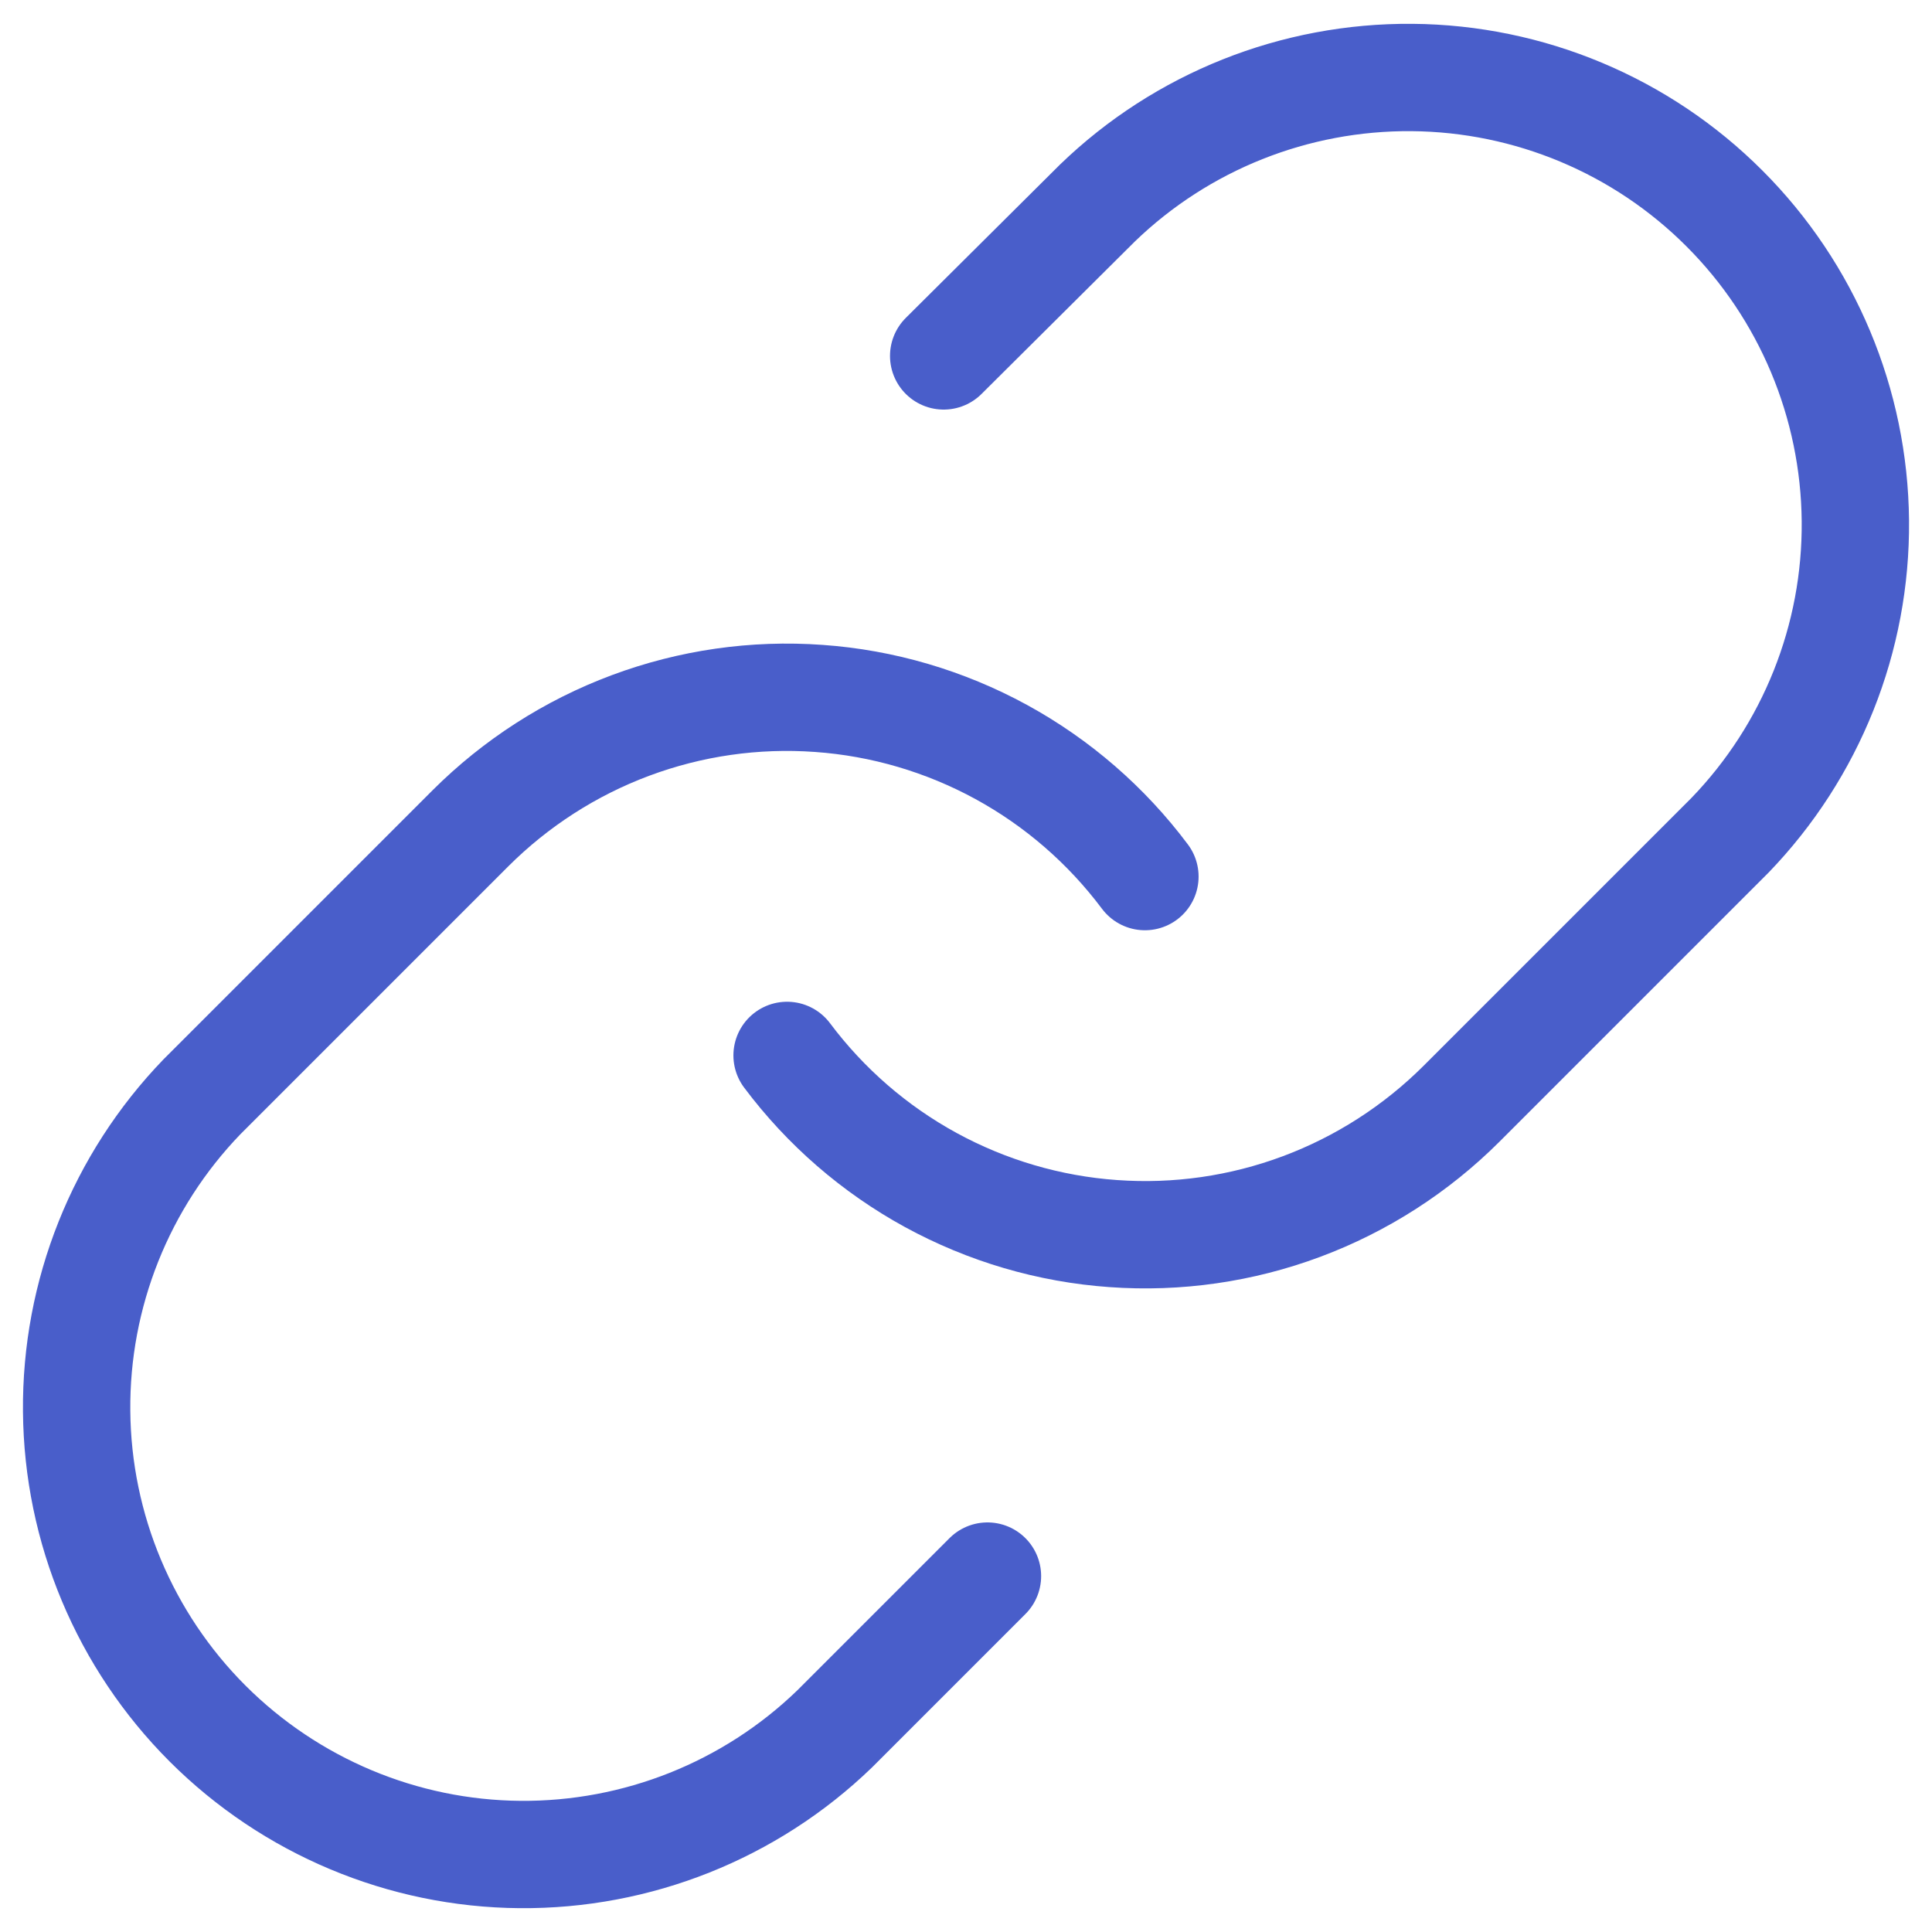
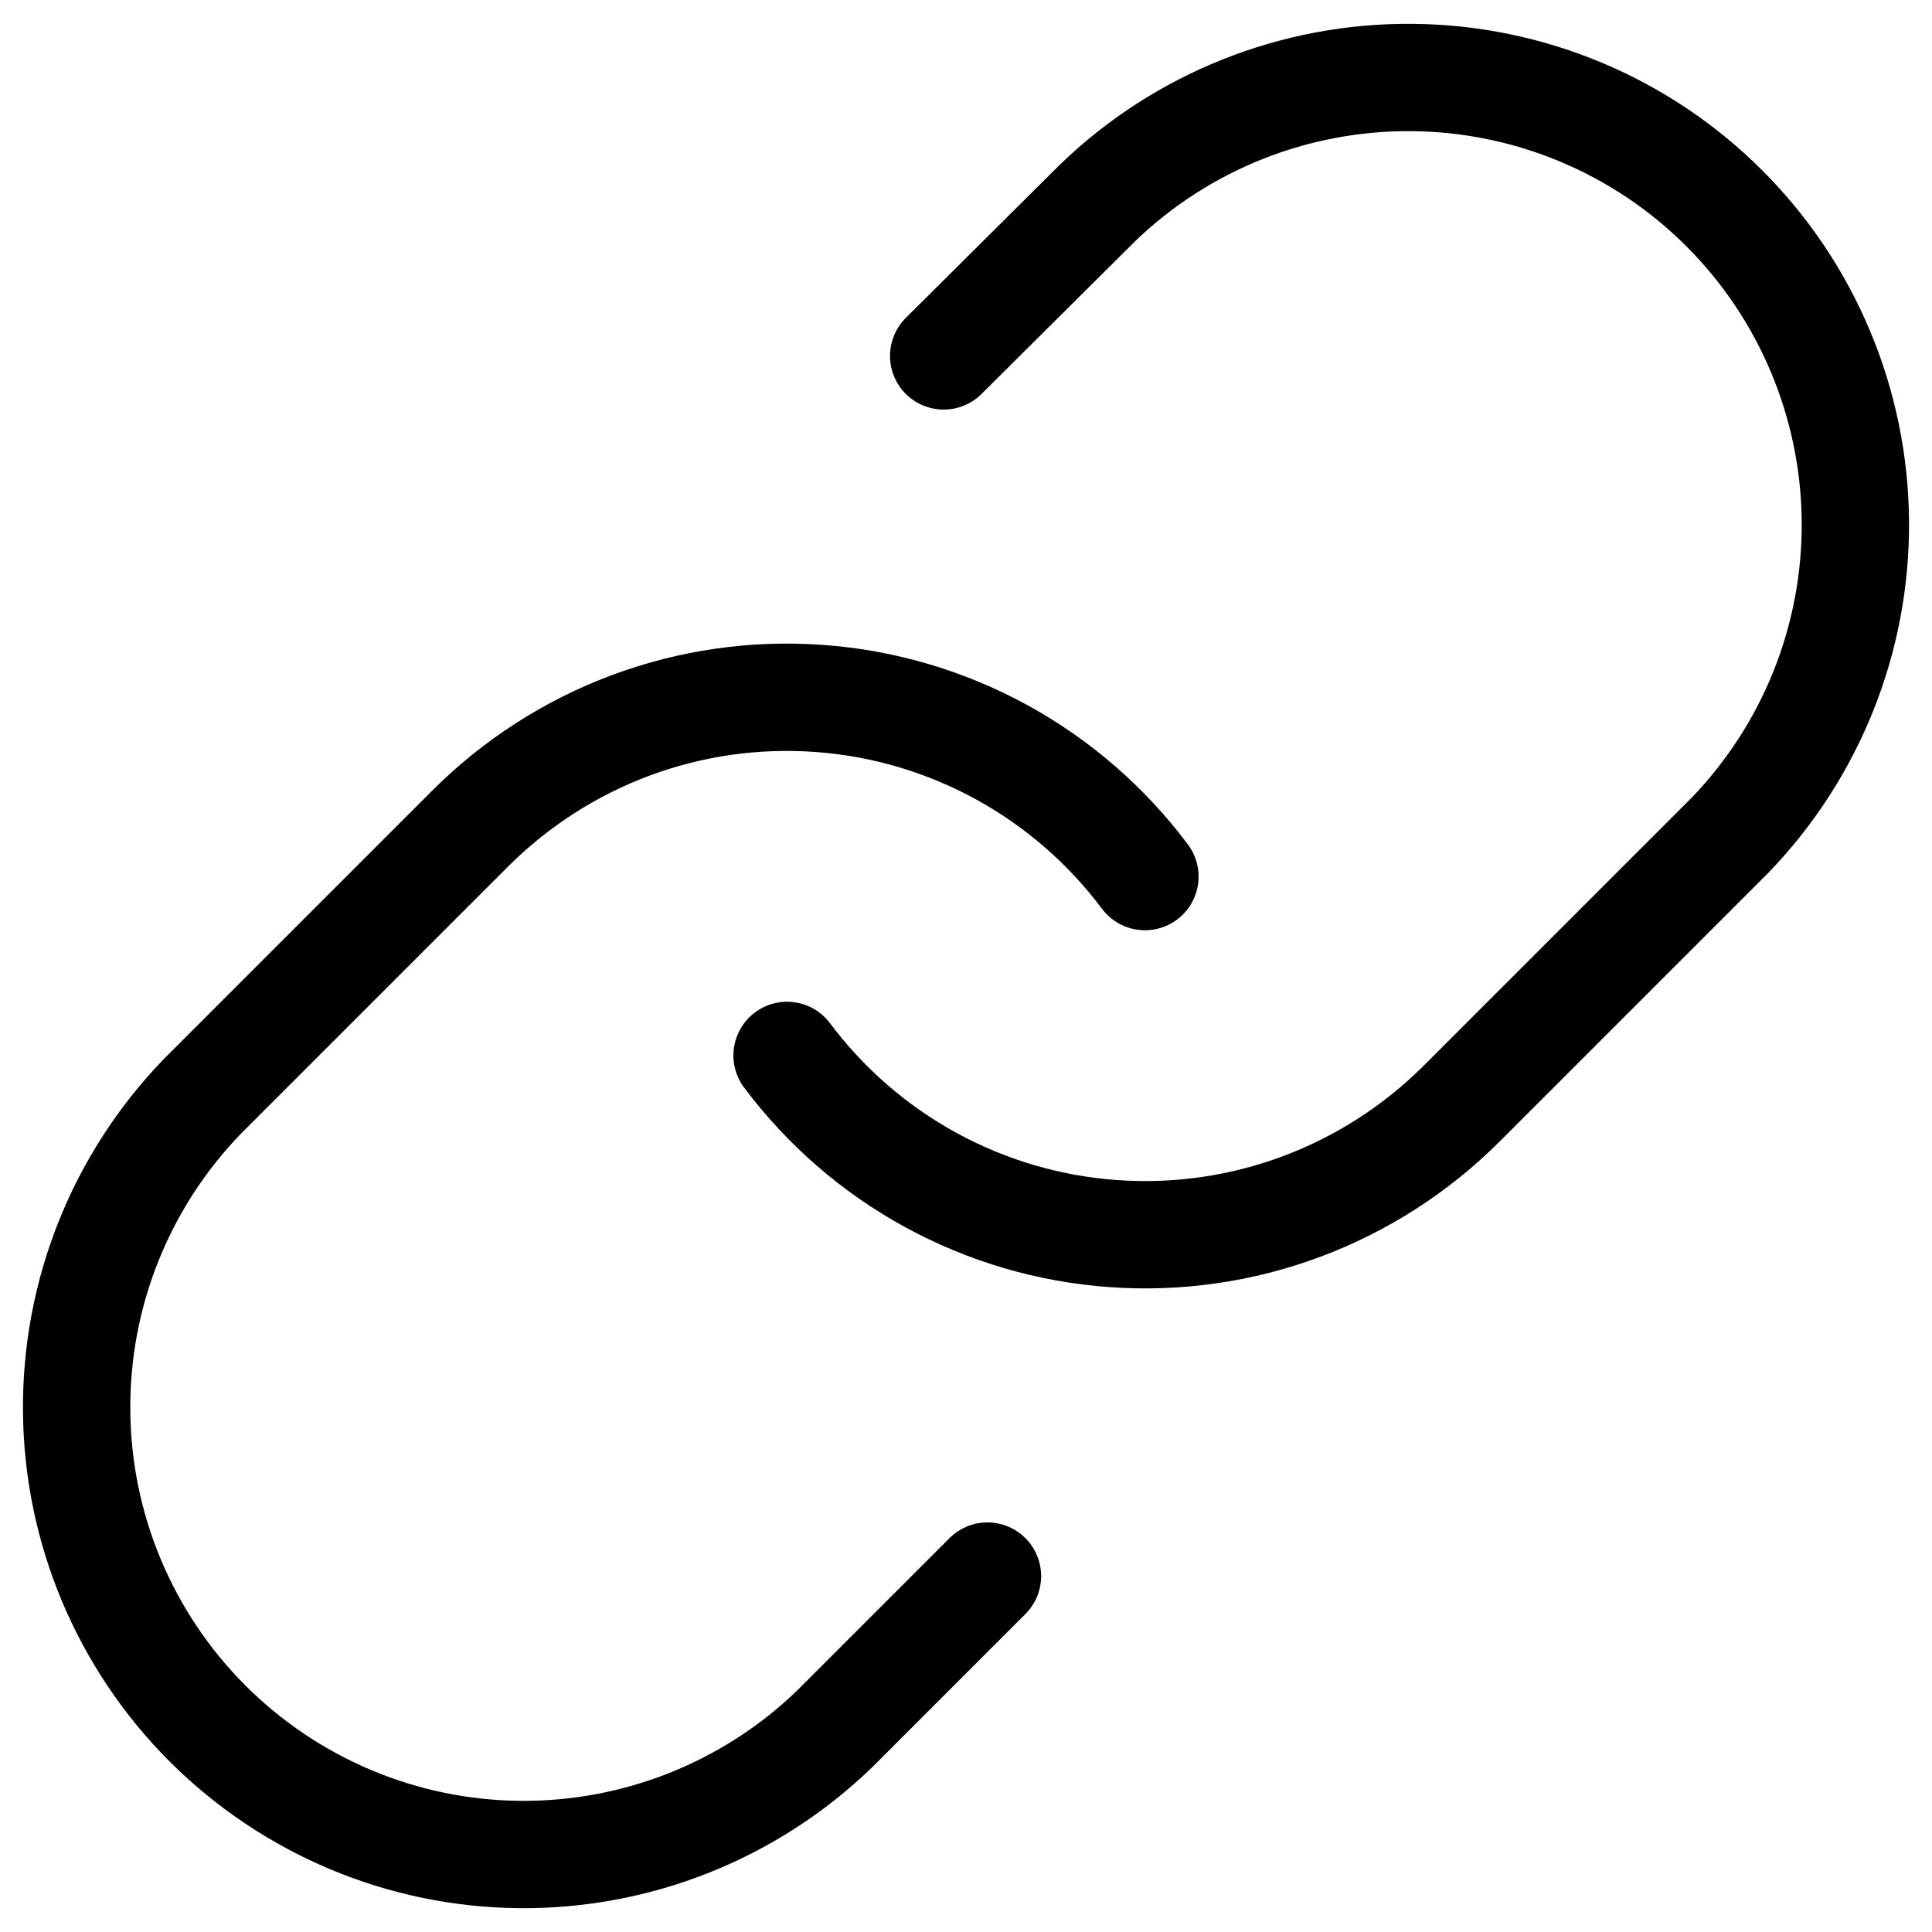
<svg xmlns="http://www.w3.org/2000/svg" fill="none" height="18" viewBox="0 0 18 18" width="18">
-   <g stroke="#495eca" stroke-linecap="round" stroke-linejoin="round">
+   <g stroke="currentColor" stroke-linecap="round" stroke-linejoin="round">
    <path d="m7.333 9.833c.358.478.814.874 1.339 1.161.524.286 1.104.457 1.7.499.596.043 1.194-.043 1.754-.252s1.068-.536 1.491-.958l2.5-2.5c.759-.786 1.179-1.838 1.169-2.931s-.448-2.138-1.22-2.91c-.772-.773-1.818-1.211-2.91-1.22-1.093-.009-2.145.41-2.931 1.169l-1.433 1.425" />
    <path d="m10.667 8.167c-.358-.478-.814-.874-1.339-1.161-.524-.286-1.104-.457-1.7-.499-.596-.043-1.194.043-1.754.252-.56.209-1.068.536-1.491.958l-2.5 2.5c-.759.786-1.179 1.838-1.169 2.931.009 1.093.448 2.138 1.22 2.91.773.772 1.818 1.211 2.91 1.22 1.092.009 2.145-.41 2.931-1.169l1.425-1.425" />
  </g>
</svg>
